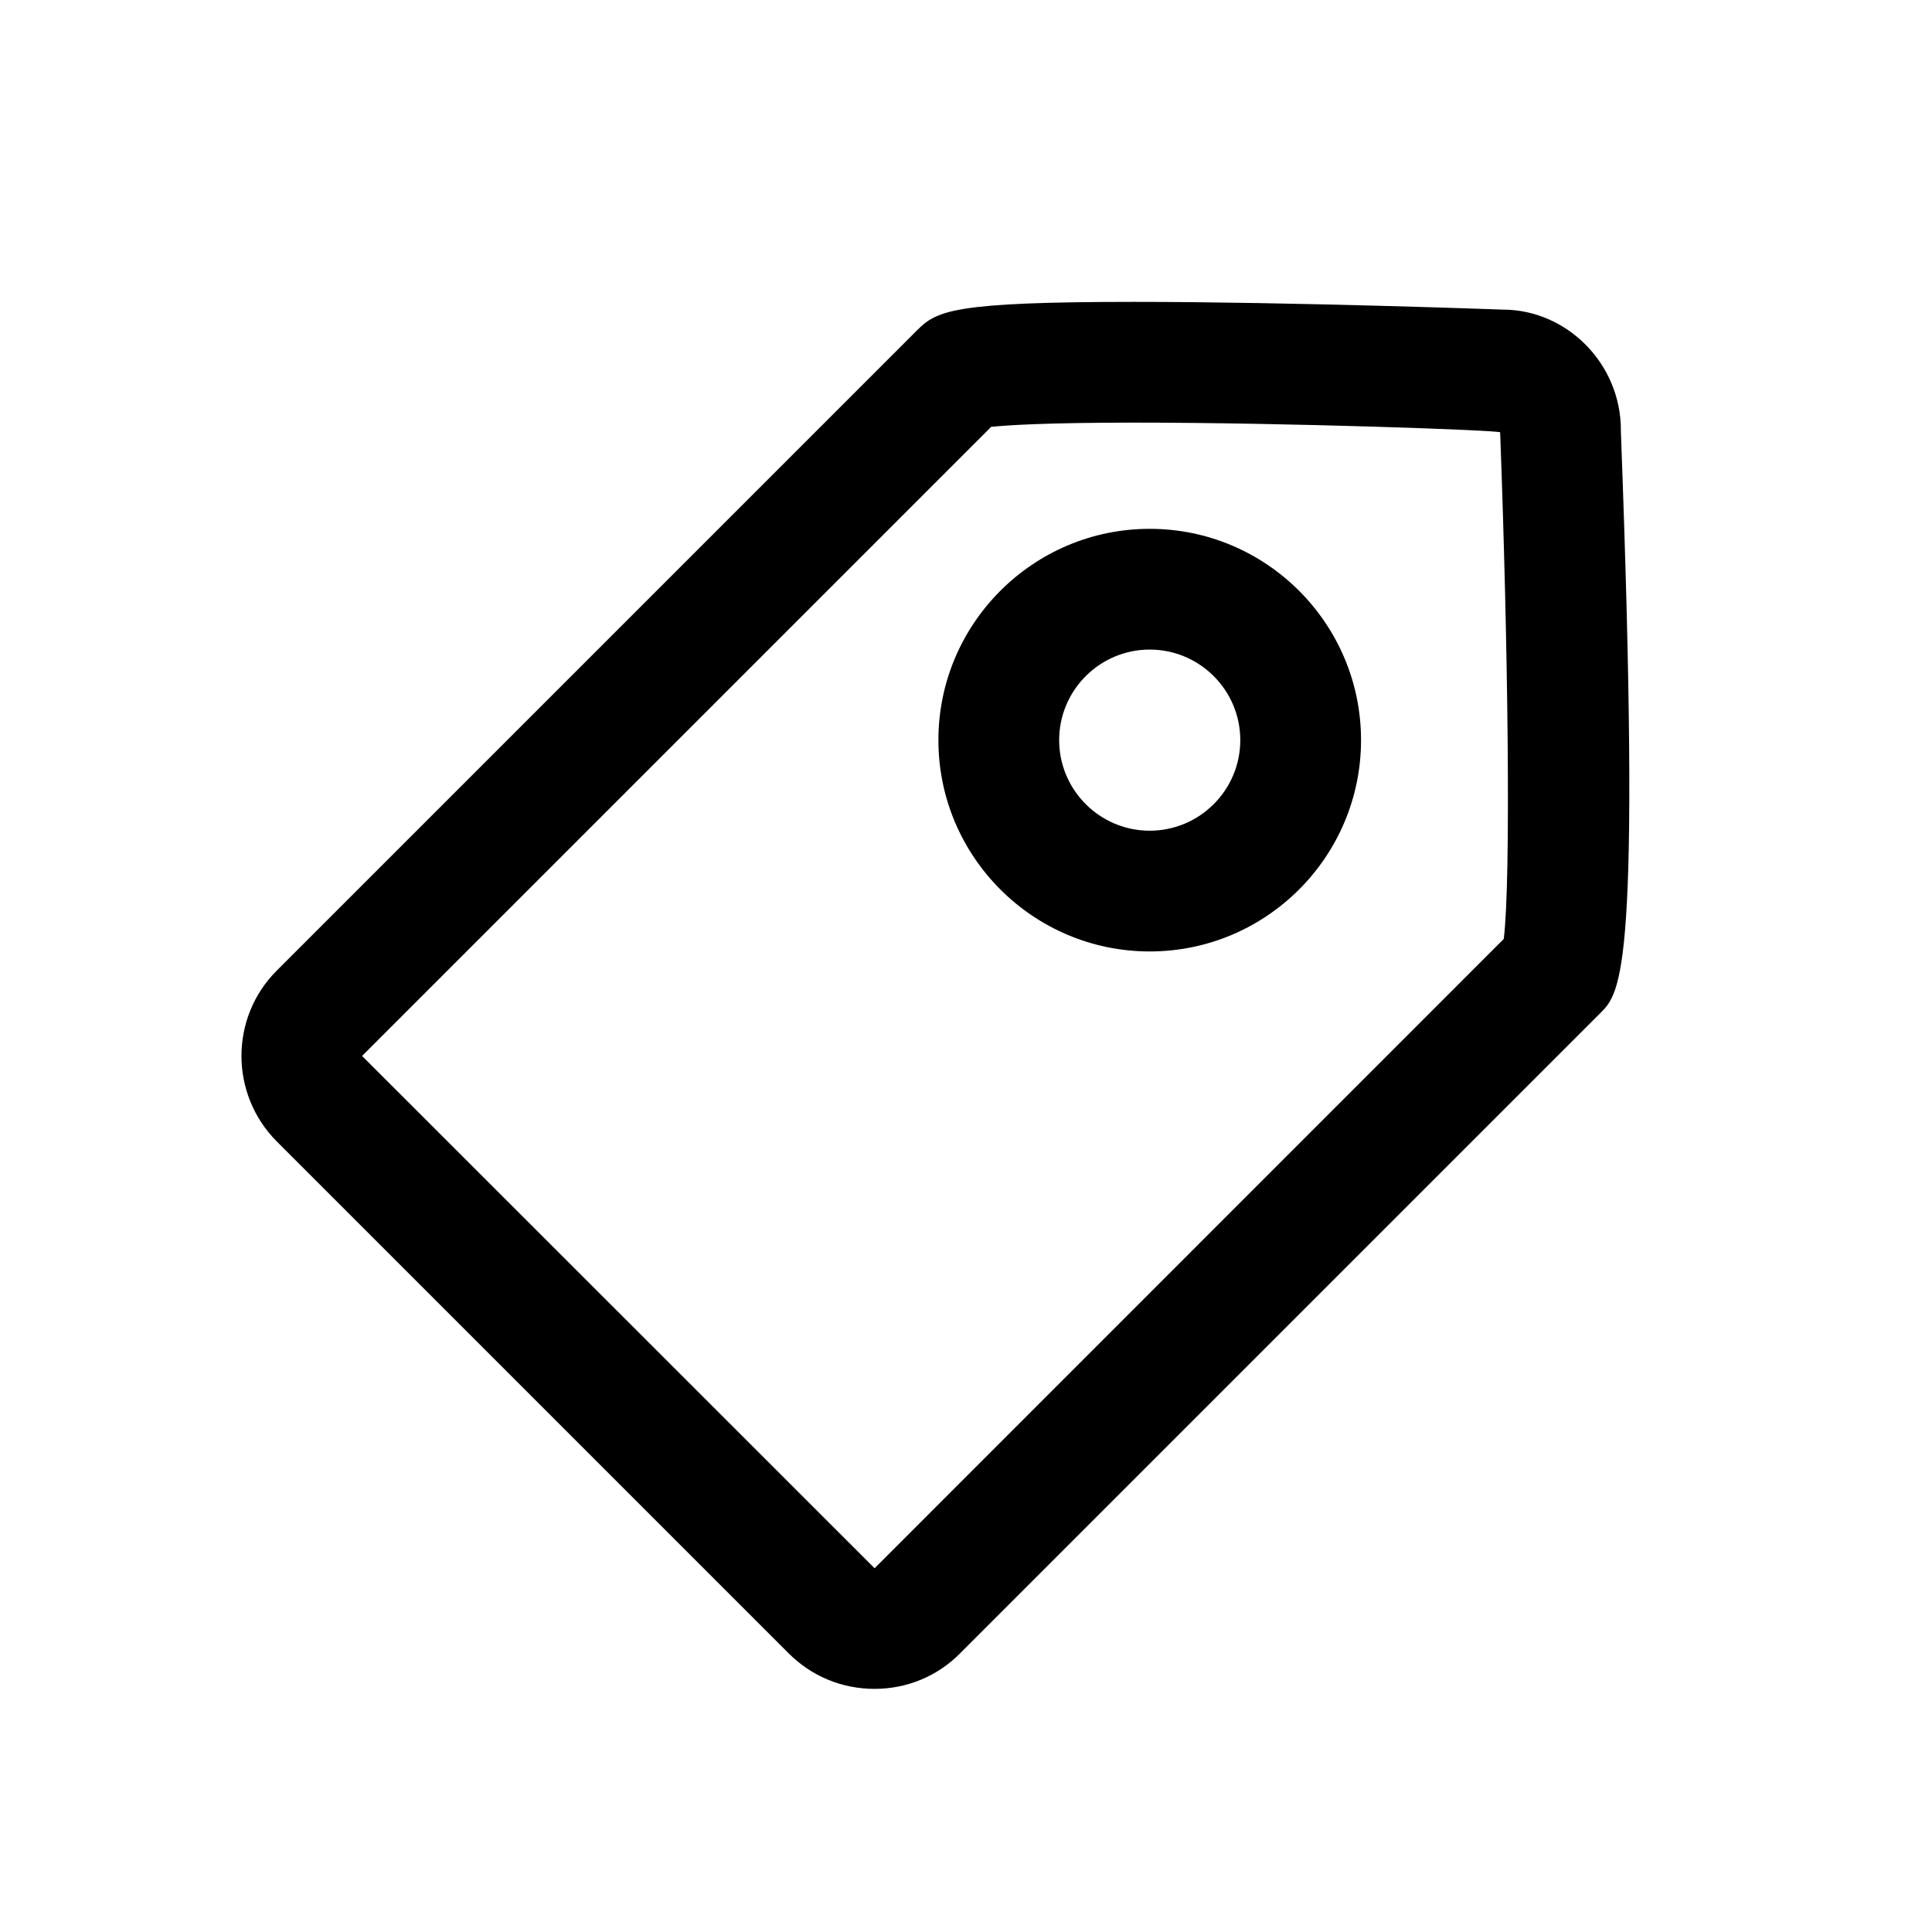
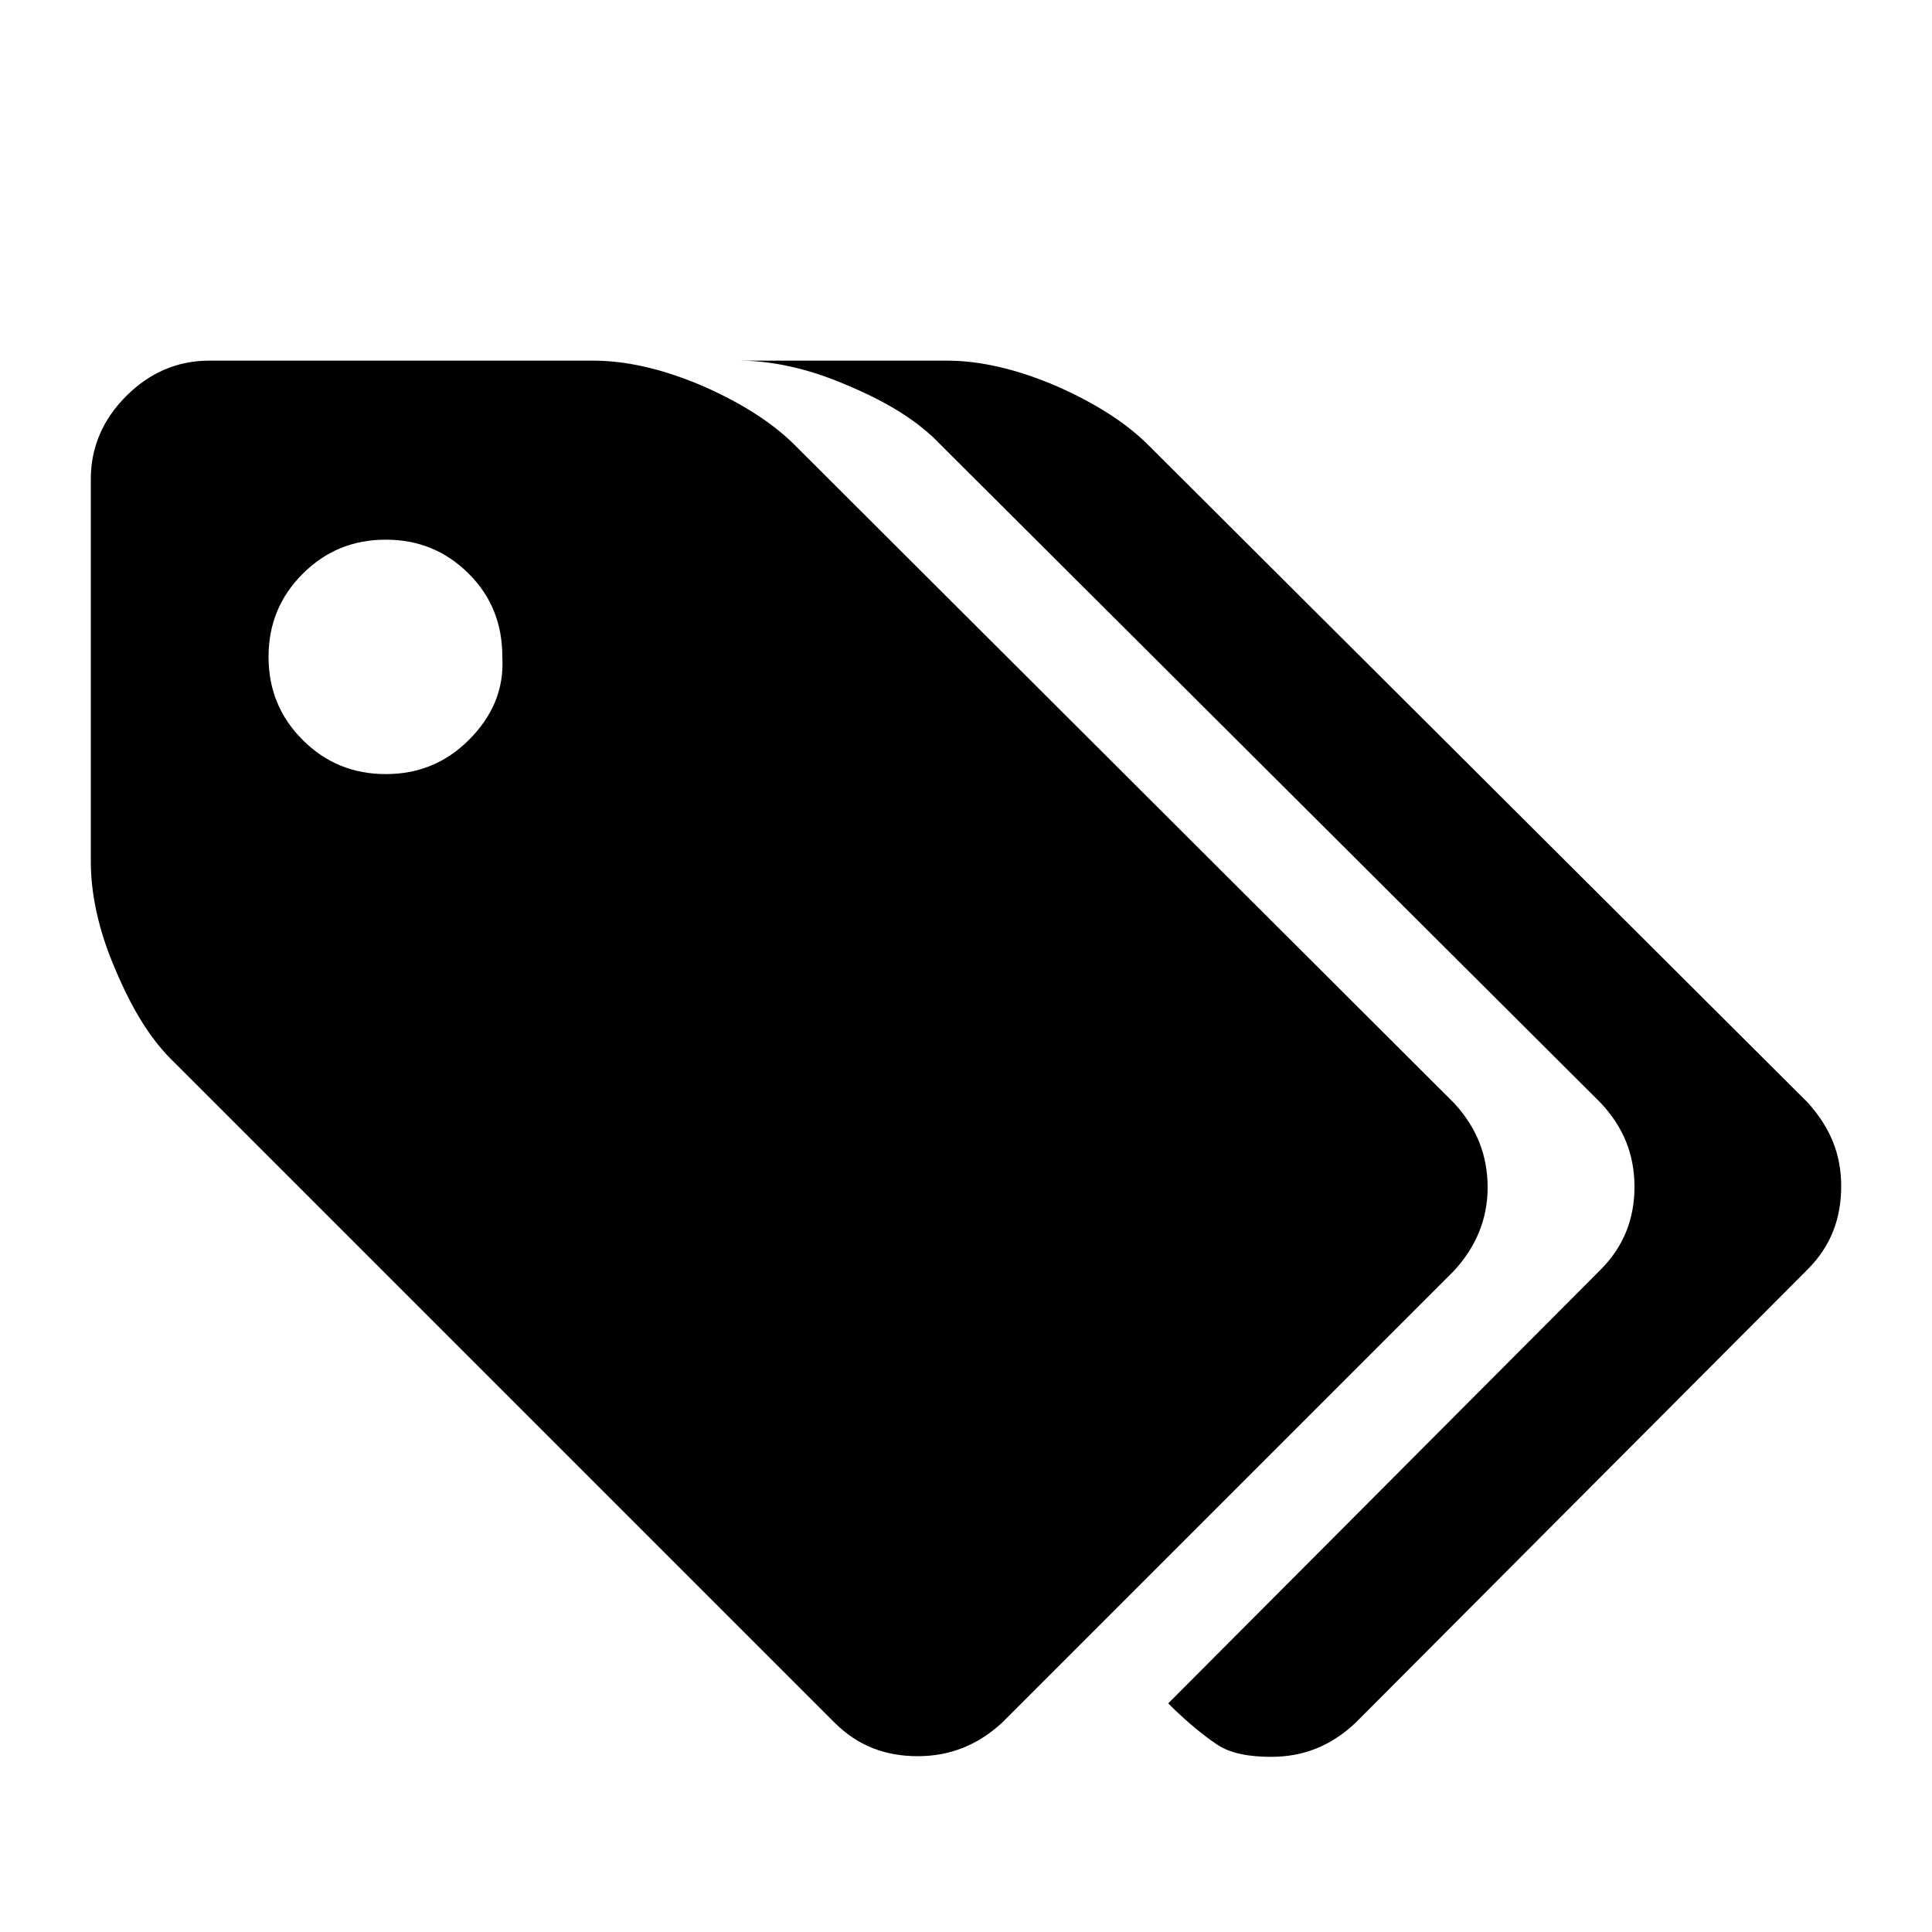
- <svg xmlns="http://www.w3.org/2000/svg" t="1661401695140" class="icon" viewBox="0 0 1024 1024" version="1.1" p-id="2346" width="200" height="200">
-   <defs>
-     <style type="text/css">@font-face { font-family: feedback-iconfont; src: url("//at.alicdn.com/t/font_1031158_u69w8yhxdu.woff2?t=1630033759944") format("woff2"), url("//at.alicdn.com/t/font_1031158_u69w8yhxdu.woff?t=1630033759944") format("woff"), url("//at.alicdn.com/t/font_1031158_u69w8yhxdu.ttf?t=1630033759944") format("truetype"); }
- </style>
-   </defs>
-   <path d="M796.992 497.696l-333.376 333.44h-0.128L191.904 559.68l333.44-333.44C533.472 225.408 553.6 224 601.28 224c82.24 0 191.68 4 193.824 5.12 4.16 111.296 5.824 236.896 1.92 268.576m62.08-269.76c0-35.2-28.64-63.84-62.656-63.84h-0.064C795.296 164.064 684.704 160 601.28 160c-96.16 0-104.8 4.64-115.2 15.04L146.656 514.464c-24.96 24.96-24.896 65.6 0.16 90.656l271.232 271.232c12.16 12.128 28.256 18.784 45.44 18.784 17.152 0 33.184-6.624 45.184-18.624l339.424-339.424c11.2-11.2 21.76-21.76 10.976-309.152" p-id="2347" />
-   <path d="M609.376 440.288c-26.464 0-48-21.536-48-48s21.536-48 48-48 48 21.536 48 48-21.536 48-48 48m0-160c-61.76 0-112 50.24-112 112s50.24 112 112 112 112-50.24 112-112-50.24-112-112-112" p-id="2348" />
+ <svg xmlns="http://www.w3.org/2000/svg" t="1662199565137" class="icon" viewBox="0 0 1024 1024" version="1.1" p-id="8187" width="200" height="200">
+   <path d="M788.48 629.419c0-17.067-5.803-31.744-17.749-44.715L421.205 235.861c-12.288-12.288-29.355-22.869-49.835-31.744-21.163-8.875-39.936-12.971-57.003-12.971L110.933 191.147c-17.067 0-31.744 6.485-44.032 18.773-12.288 12.288-18.773 26.965-18.773 44.032l0 202.752c0 17.067 4.096 36.523 12.971 57.003 8.875 21.163 18.773 37.547 31.744 49.835l349.525 349.525c12.288 12.288 26.965 17.749 44.032 17.749 17.067 0 31.744-5.803 44.715-17.749l239.616-239.616C781.995 661.163 788.48 646.485 788.48 629.419L788.48 629.419 788.48 629.419zM248.491 392.192c-12.288 12.288-26.965 18.091-44.032 18.091-17.067 0-31.744-5.803-44.032-18.091-12.288-12.288-18.091-26.965-18.091-44.032 0-17.067 5.803-31.744 18.091-44.032 12.288-12.288 26.965-18.091 44.032-18.091 17.067 0 31.744 5.803 44.032 18.091C260.779 316.416 266.24 331.093 266.24 348.16 267.264 365.568 260.779 379.904 248.491 392.192L248.491 392.192 248.491 392.192zM958.123 584.363 608.597 235.861c-12.288-12.288-29.355-22.869-49.835-31.744C537.6 195.243 518.827 191.147 501.76 191.147l-109.909 0c17.067 0 36.523 4.096 57.003 12.971 21.163 8.875 37.547 18.773 49.835 31.744l349.525 348.501c12.288 12.971 18.091 27.648 18.091 44.715s-5.803 31.744-18.091 44.032l-229.035 229.717c9.899 9.899 18.773 17.067 25.941 21.845 7.168 4.779 17.067 6.485 28.672 6.485 17.067 0 31.744-5.803 44.715-18.091l239.616-240.299c12.288-12.288 17.749-26.965 17.749-44.032S970.069 597.675 958.123 584.363L958.123 584.363 958.123 584.363zM958.123 584.363" p-id="8188" />
</svg>
